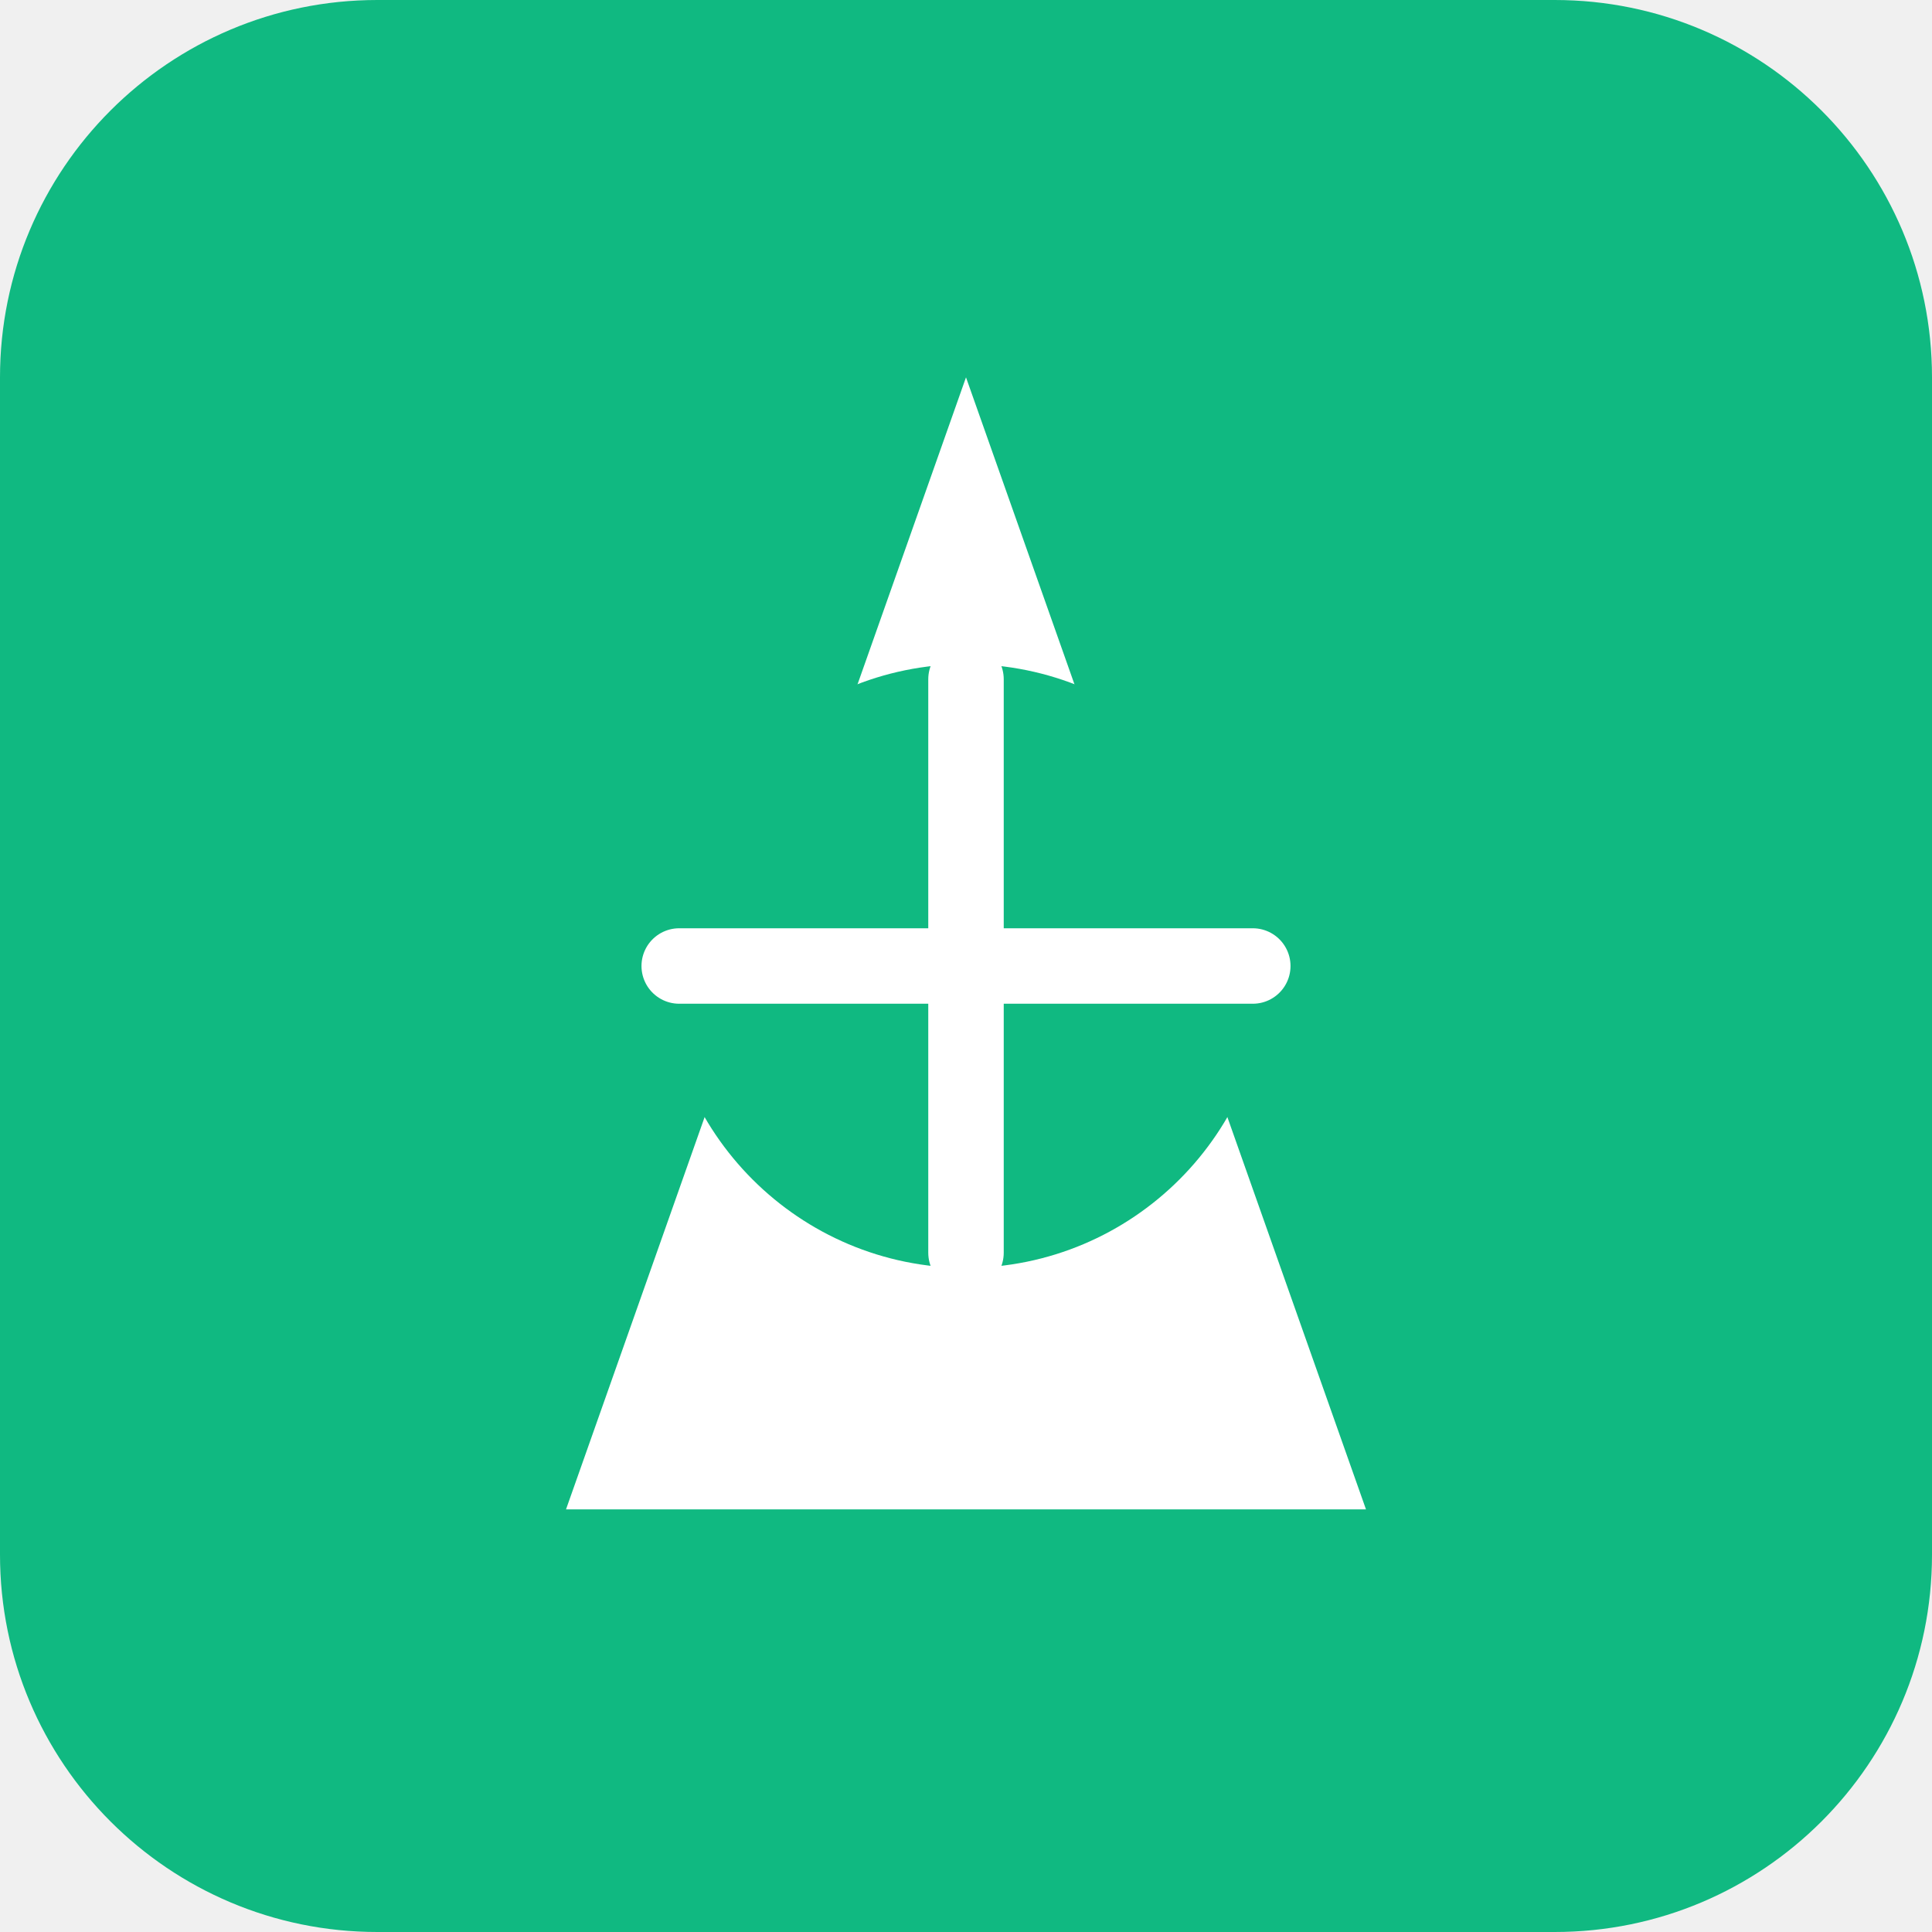
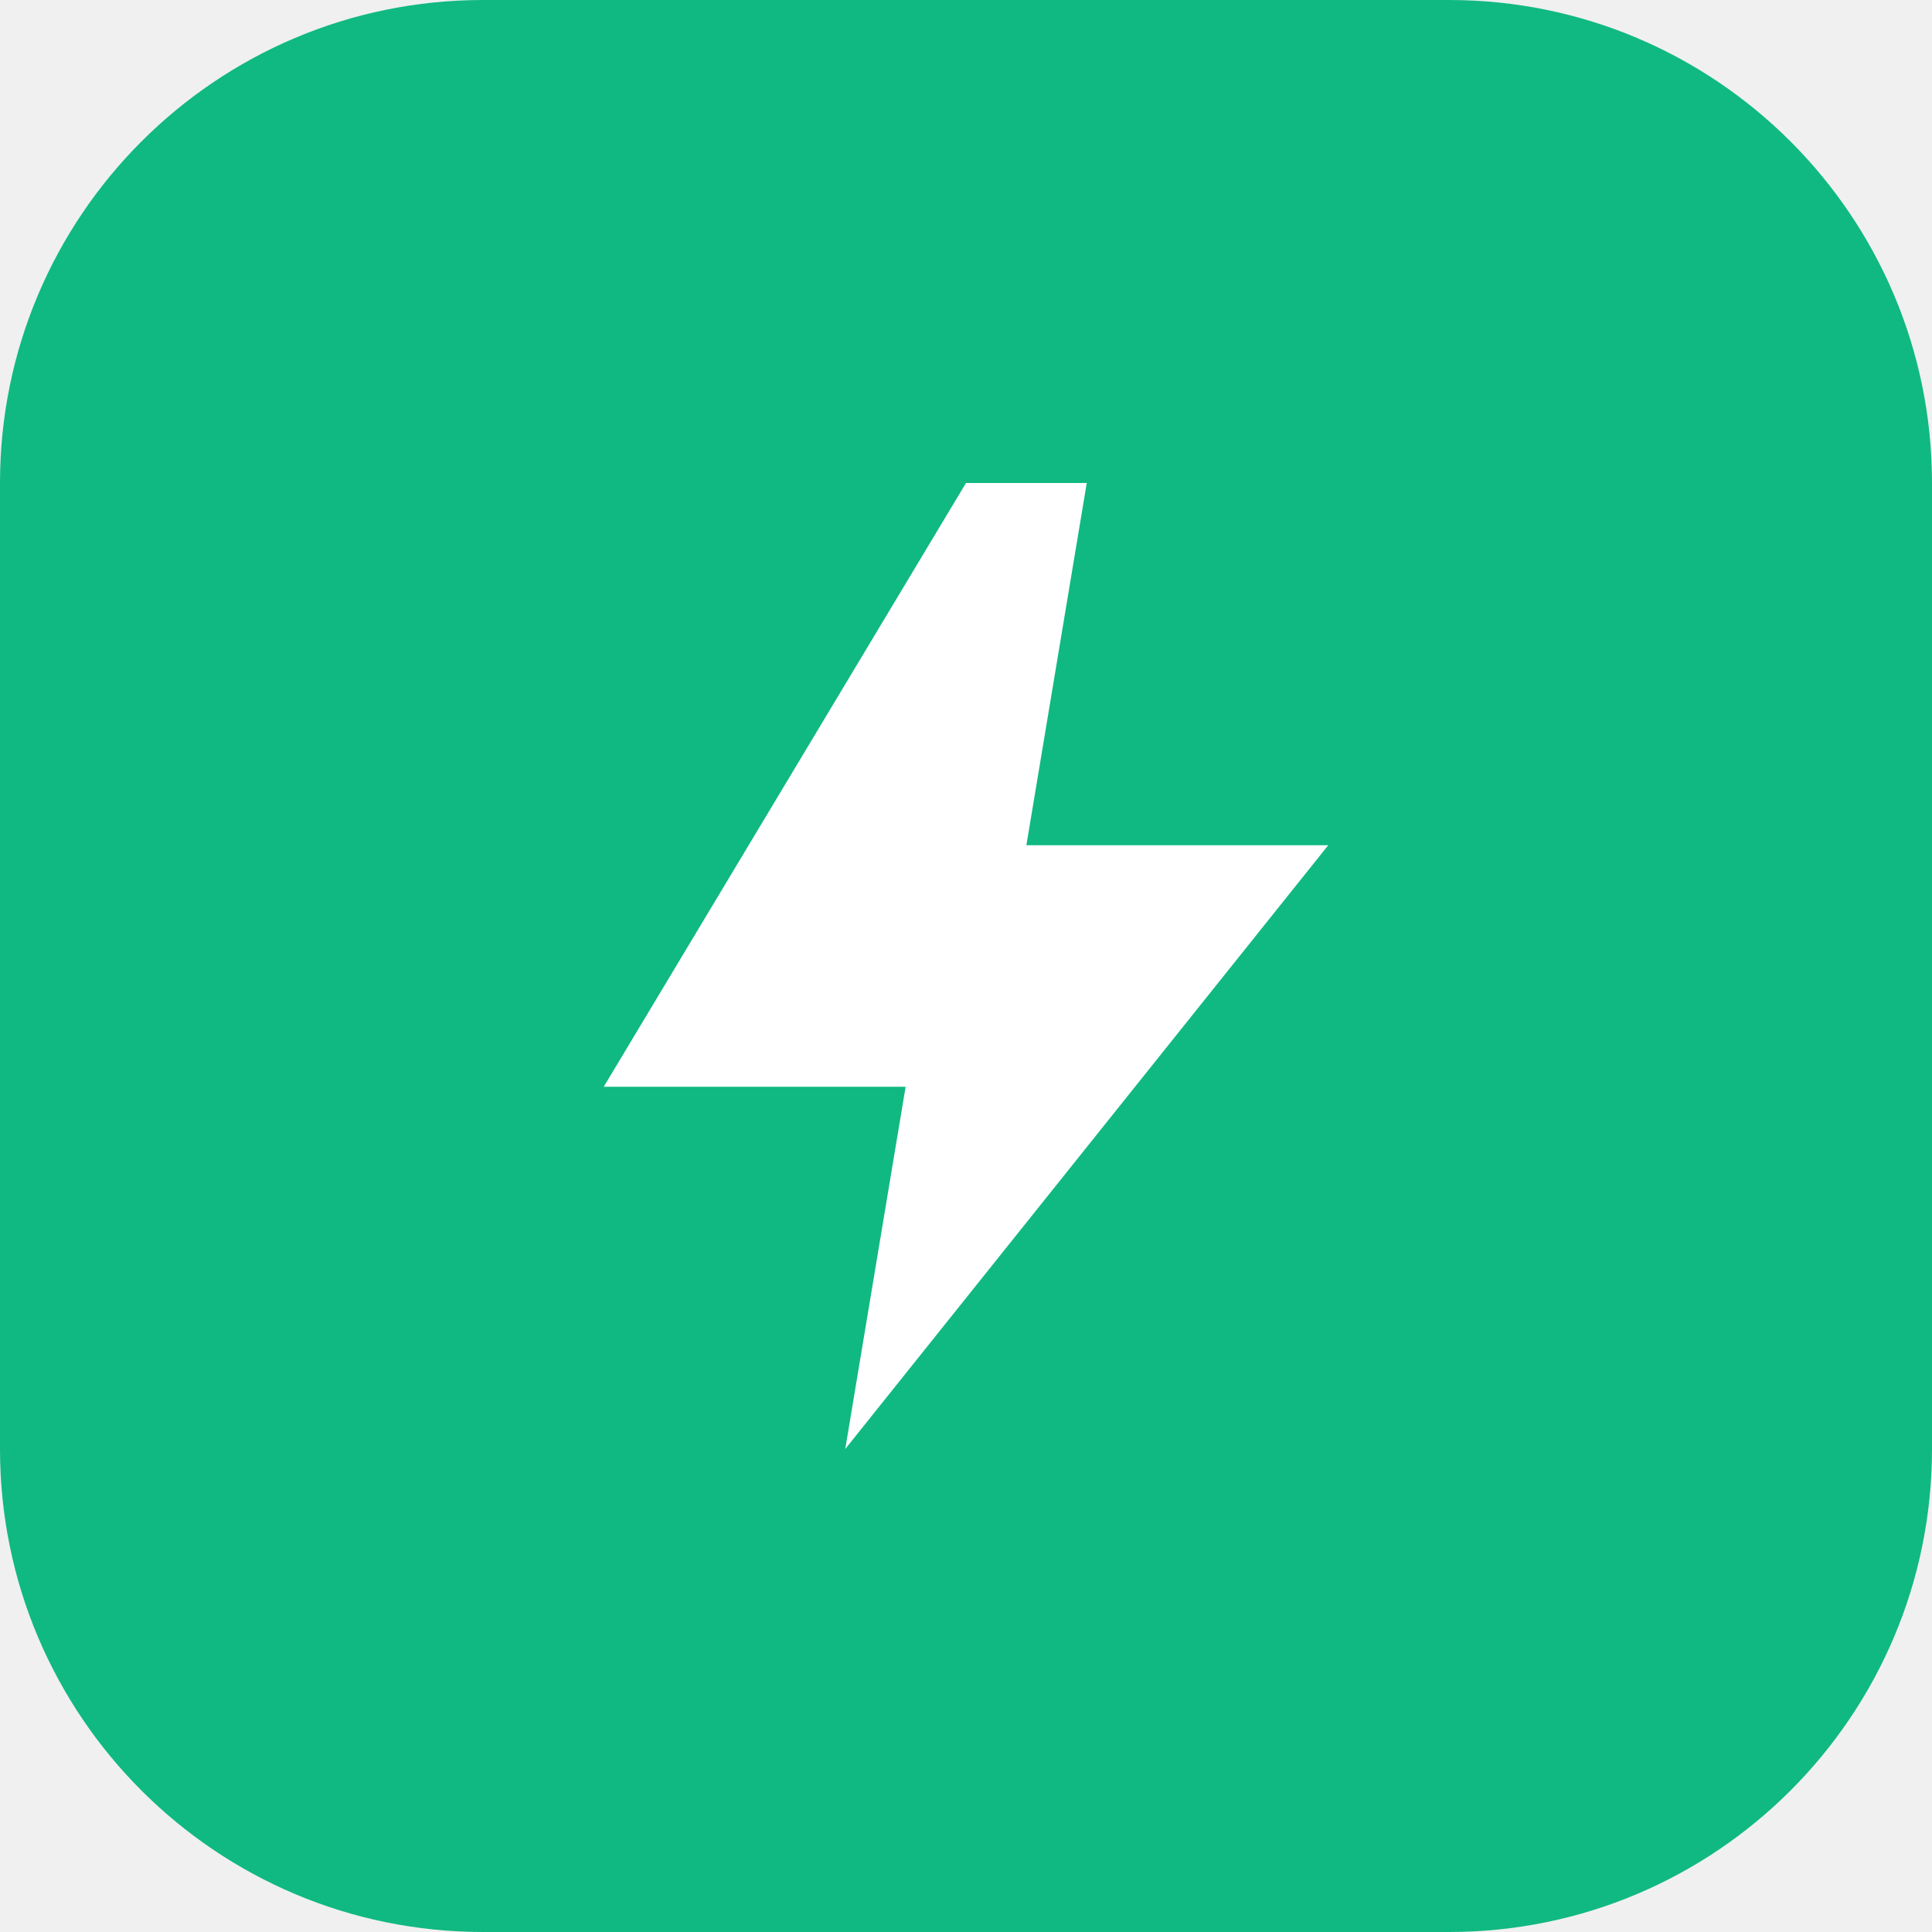
- <svg xmlns="http://www.w3.org/2000/svg" width="512" height="512" viewBox="0 0 512 512">
-   <rect width="512" height="512" rx="100" fill="#10b981" />
-   <path d="M256 100L150 400H362L256 100Z" fill="#ffffff" />
-   <circle cx="256" cy="256" r="80" fill="#10b981" />
-   <path d="M256 180V332M180 256H332" stroke="white" stroke-width="20" stroke-linecap="round" />
+ <svg xmlns="http://www.w3.org/2000/svg" width="512" height="512" viewBox="0 0 512 512" fill="none">
+   <rect width="512" height="512" rx="128" fill="#10B981" />
+   <path d="M256 128L160 288H240L224 384L352 224H272L288 128H256Z" fill="white" />
</svg>
